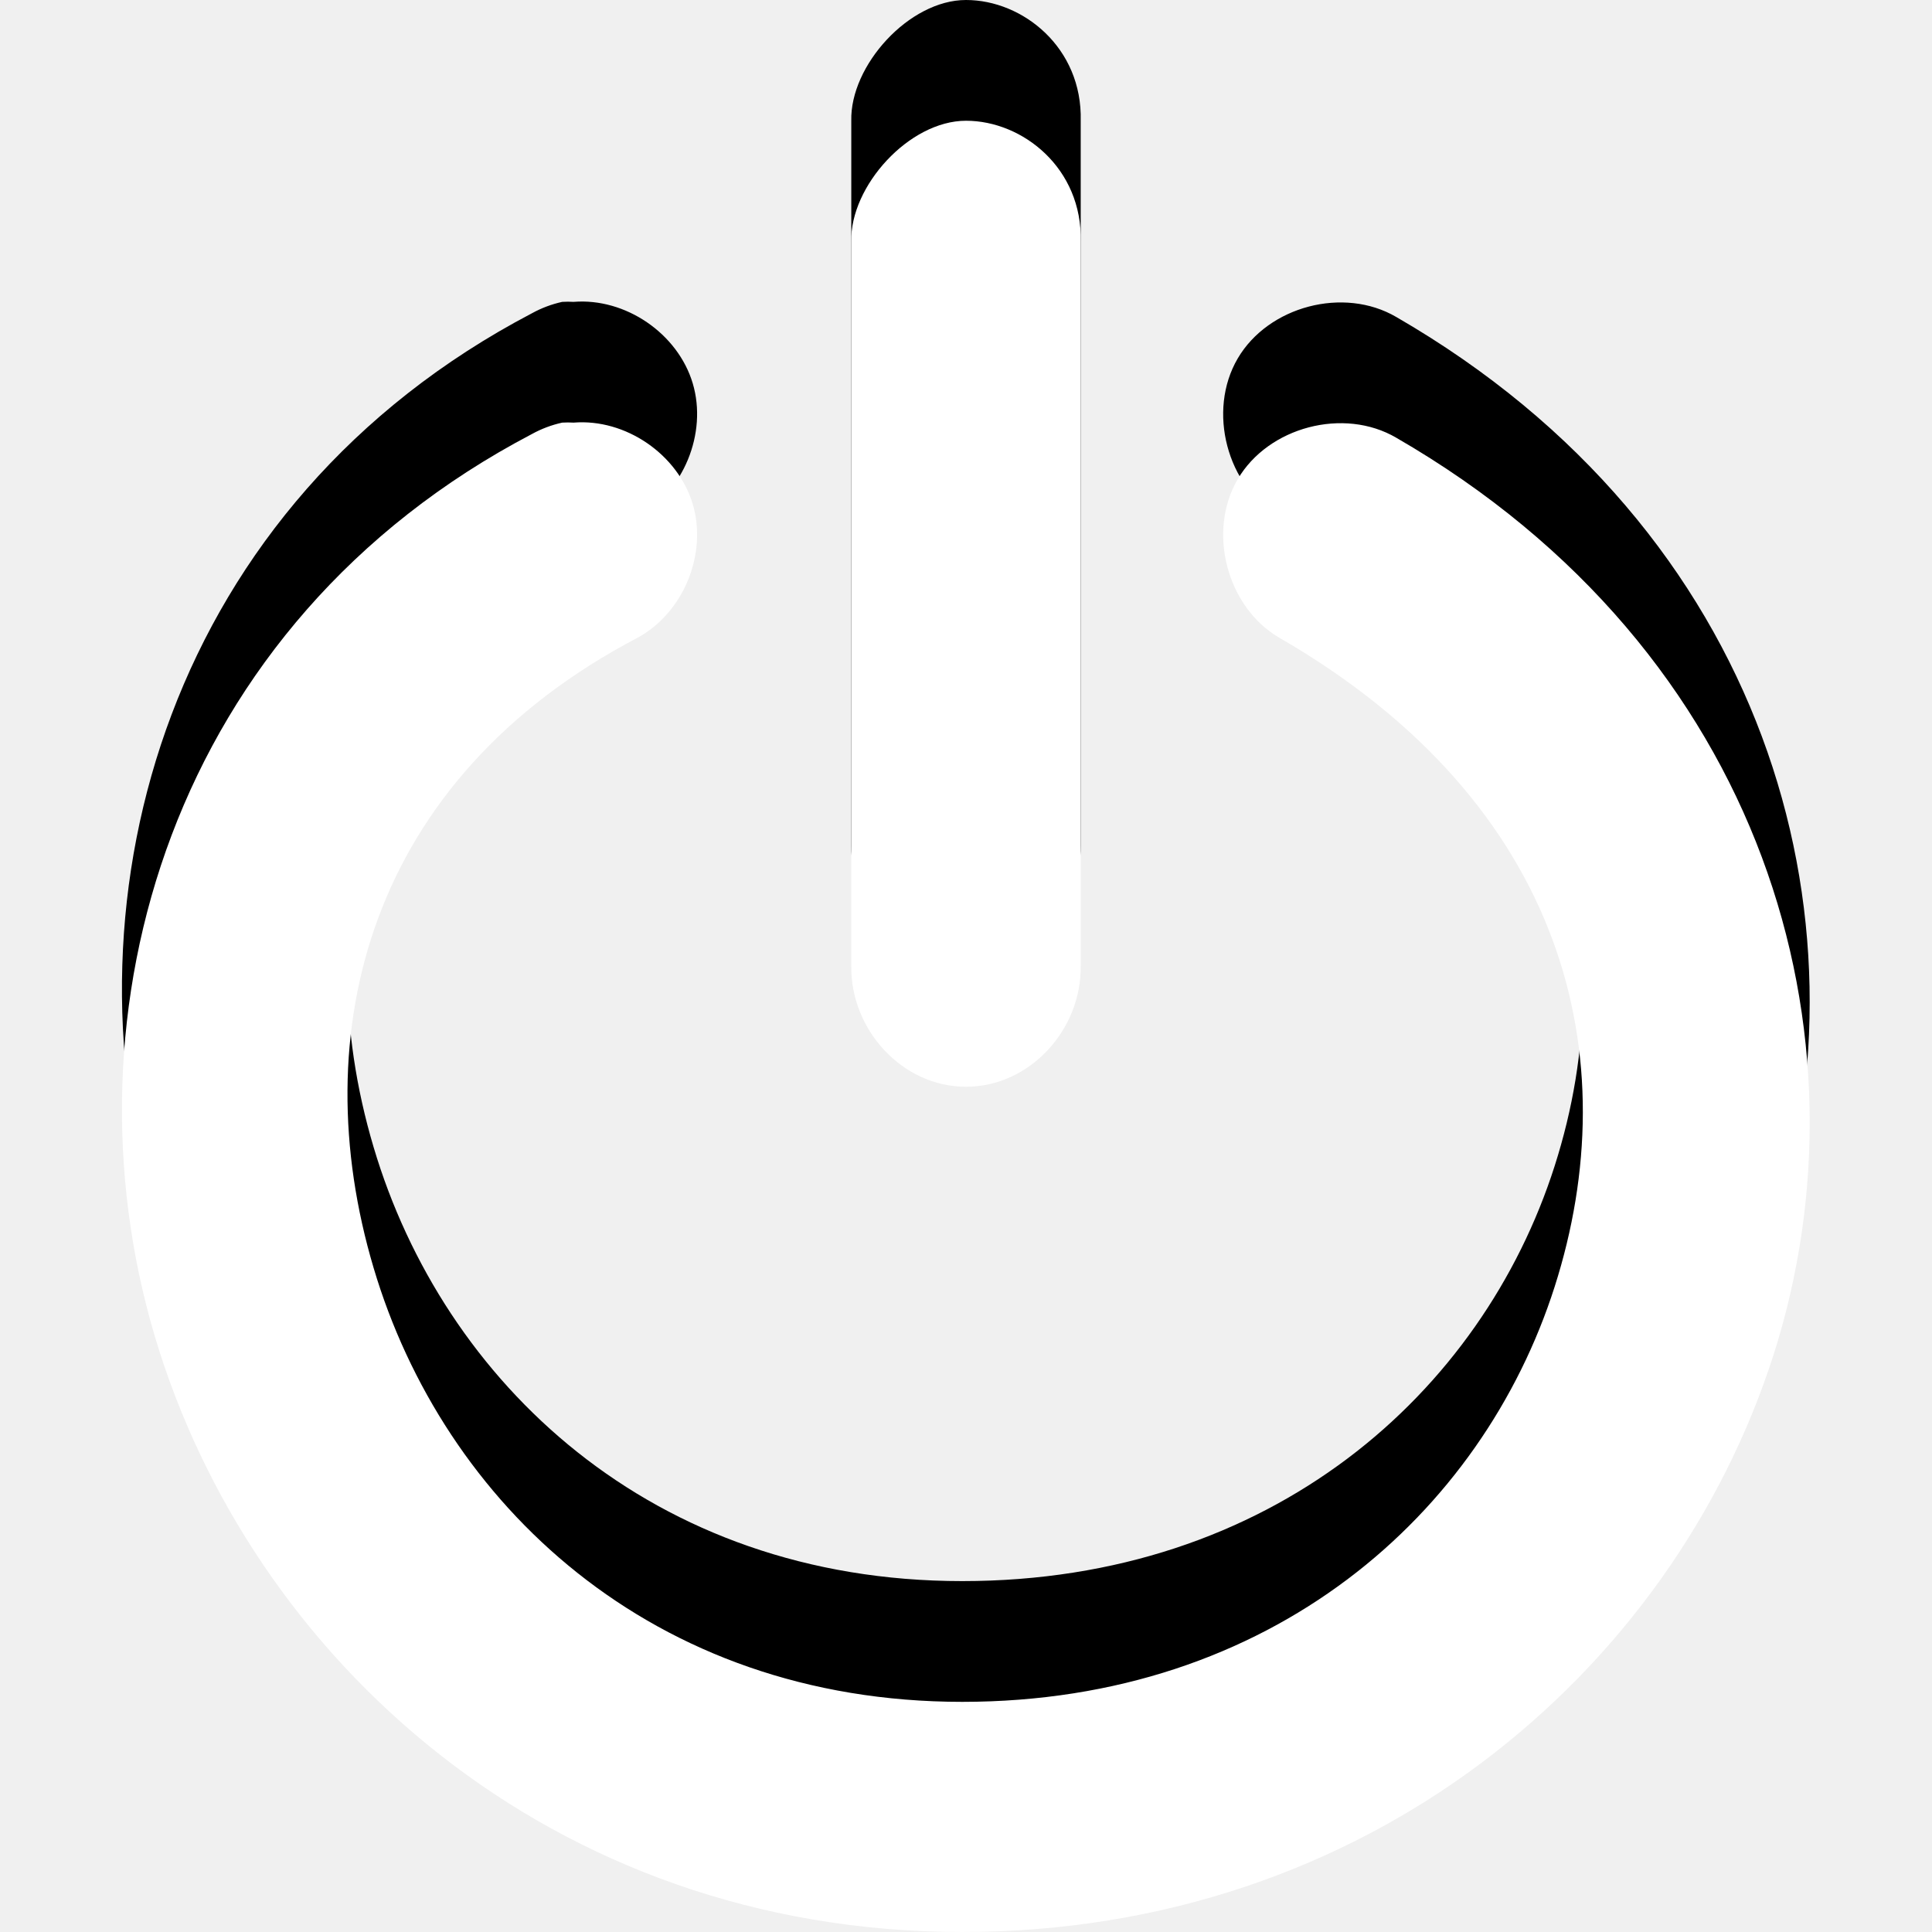
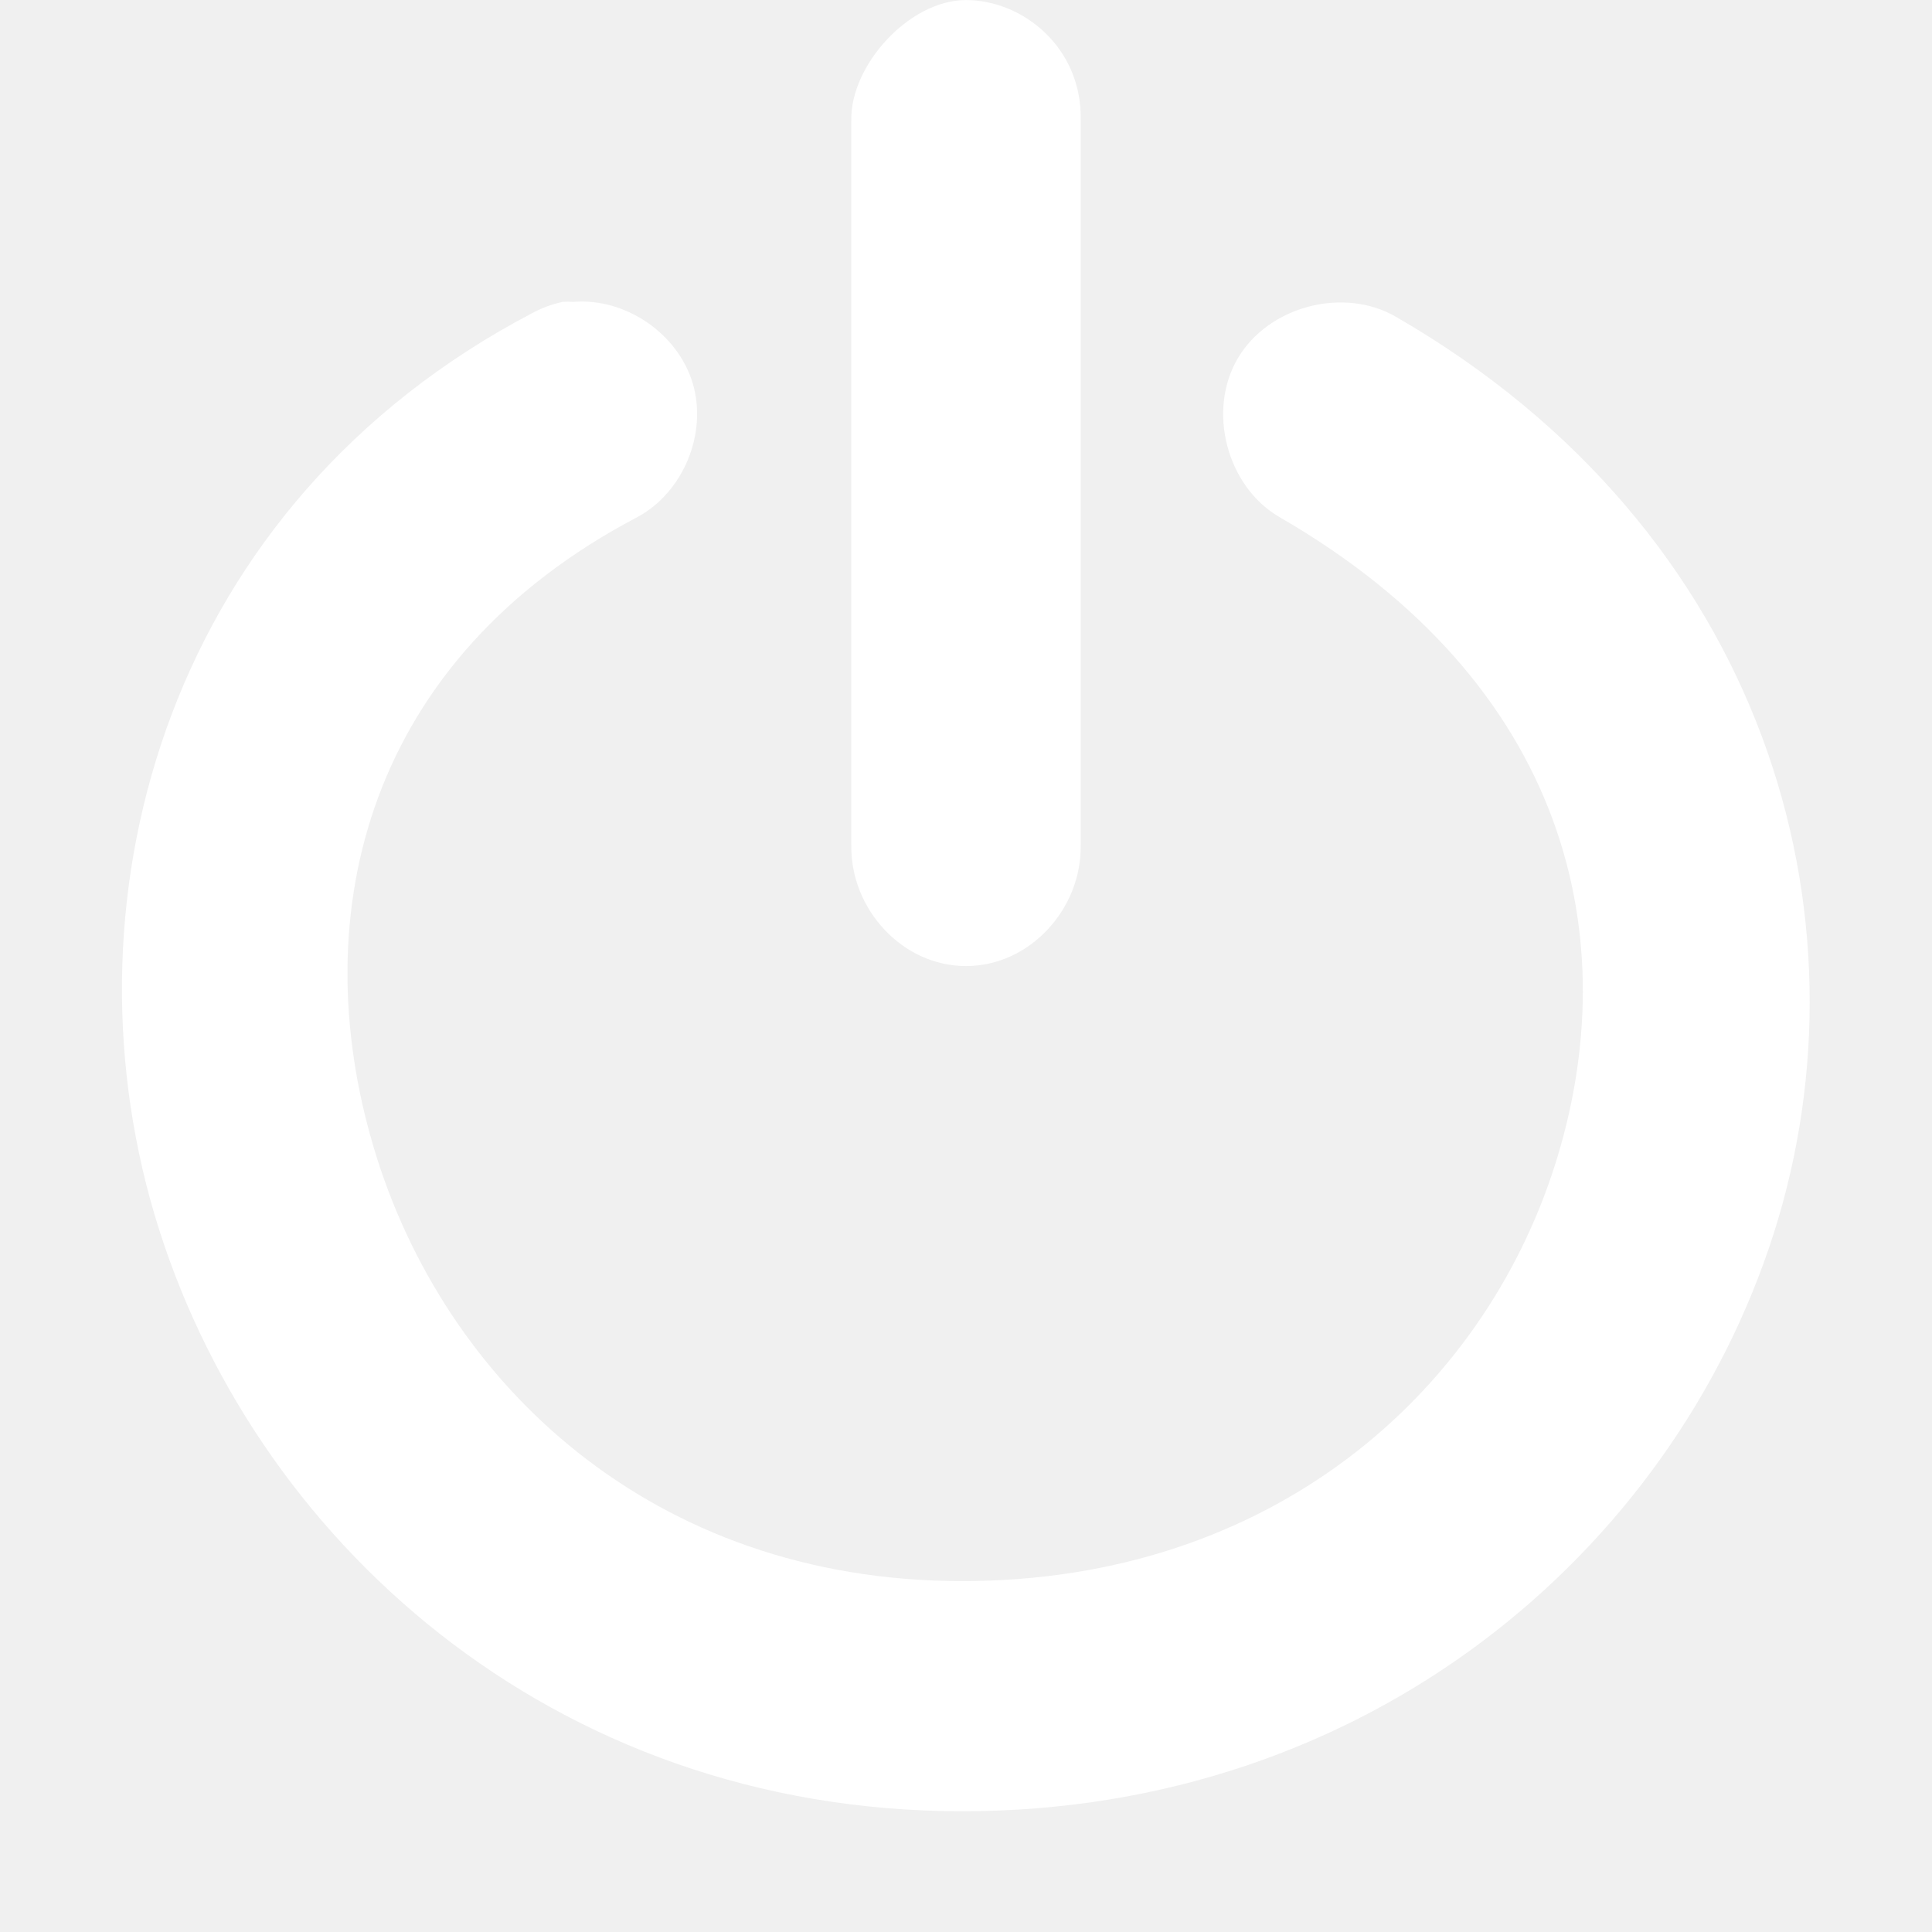
- <svg xmlns="http://www.w3.org/2000/svg" height="16" width="16" version="1.0">
-   <path style="block-progression:tb;color:#000000;text-transform:none;text-indent:0" d="m8 0c-0.471 0-0.961 0.542-0.95 1v6c-0.007 0.528 0.422 1 0.95 1s0.957-0.472 0.95-1v-6c0.015-0.605-0.479-1-0.95-1zm-3.344 2.5c-0.087 0.019-0.172 0.051-0.25 0.094-2.999 1.571-3.918 4.798-3.125 7.469 0.793 2.67 3.28 4.937 6.688 4.937 3.359 0 5.877-2.149 6.719-4.781 0.841-2.632-0.058-5.823-3.125-7.594-0.434-0.254-1.059-0.09-1.313 0.344-0.254 0.434-0.09 1.059 0.344 1.312 2.391 1.38 2.882 3.494 2.281 5.375-0.601 1.881-2.344 3.438-4.906 3.438-2.576 0-4.298-1.65-4.875-3.594-0.578-1.944-0.047-4.048 2.187-5.219 0.379-0.206 0.579-0.693 0.456-1.106-0.123-0.413-0.557-0.71-0.987-0.675-0.031-0.002-0.063-0.002-0.094 0z" />
-   <path style="block-progression:tb;color:#000000;text-transform:none;text-indent:0" d="m8 1c-0.471 0-0.961 0.542-0.95 1v6c-0.007 0.528 0.422 1 0.95 1s0.957-0.472 0.95-1v-6c0.015-0.605-0.479-1-0.95-1zm-3.344 2.5c-0.087 0.019-0.172 0.051-0.25 0.094-2.999 1.571-3.918 4.798-3.125 7.469 0.793 2.67 3.28 4.937 6.688 4.937 3.359 0 5.877-2.149 6.719-4.781 0.841-2.632-0.058-5.823-3.125-7.594-0.434-0.254-1.059-0.09-1.313 0.344-0.254 0.434-0.09 1.059 0.344 1.312 2.391 1.38 2.882 3.494 2.281 5.375-0.601 1.881-2.344 3.438-4.906 3.438-2.576 0-4.298-1.65-4.875-3.594-0.578-1.944-0.047-4.048 2.187-5.219 0.379-0.206 0.579-0.693 0.456-1.106-0.123-0.413-0.557-0.71-0.987-0.675-0.031-0.002-0.063-0.002-0.094 0z" fill="#fff" />
+ <svg xmlns="http://www.w3.org/2000/svg" height="16" width="16" version="1.0" id="svg2">
+   <defs id="defs10" />
+   <path style="text-indent:0;text-transform:none;block-progression:tb;color:#000000;fill:#ffffff" d="m 8,4.5e-4 c -0.471,0 -0.961,0.542 -0.95,1 v 6 c -0.007,0.528 0.422,1 0.95,1 0.528,0 0.957,-0.472 0.95,-1 v -6 c 0.015,-0.605 -0.479,-1 -0.95,-1 z m -3.344,2.5 C 4.569,2.52 4.485,2.551 4.406,2.594 1.407,4.166 0.488,7.392 1.281,10.063 2.075,12.733 4.561,15 7.969,15 11.328,15 13.846,12.851 14.688,10.219 15.529,7.587 14.63,4.396 11.563,2.625 11.129,2.371 10.504,2.535 10.25,2.969 c -0.254,0.434 -0.09,1.059 0.344,1.312 2.391,1.38 2.882,3.494 2.281,5.375 -0.601,1.881 -2.344,3.438 -4.906,3.438 -2.576,0 -4.298,-1.65 -4.875,-3.594 C 2.516,7.556 3.047,5.452 5.281,4.281 5.66,4.075 5.86,3.589 5.737,3.175 5.614,2.762 5.18,2.465 4.75,2.5 4.719,2.498 4.688,2.498 4.656,2.5 z" id="path6" />
</svg>
